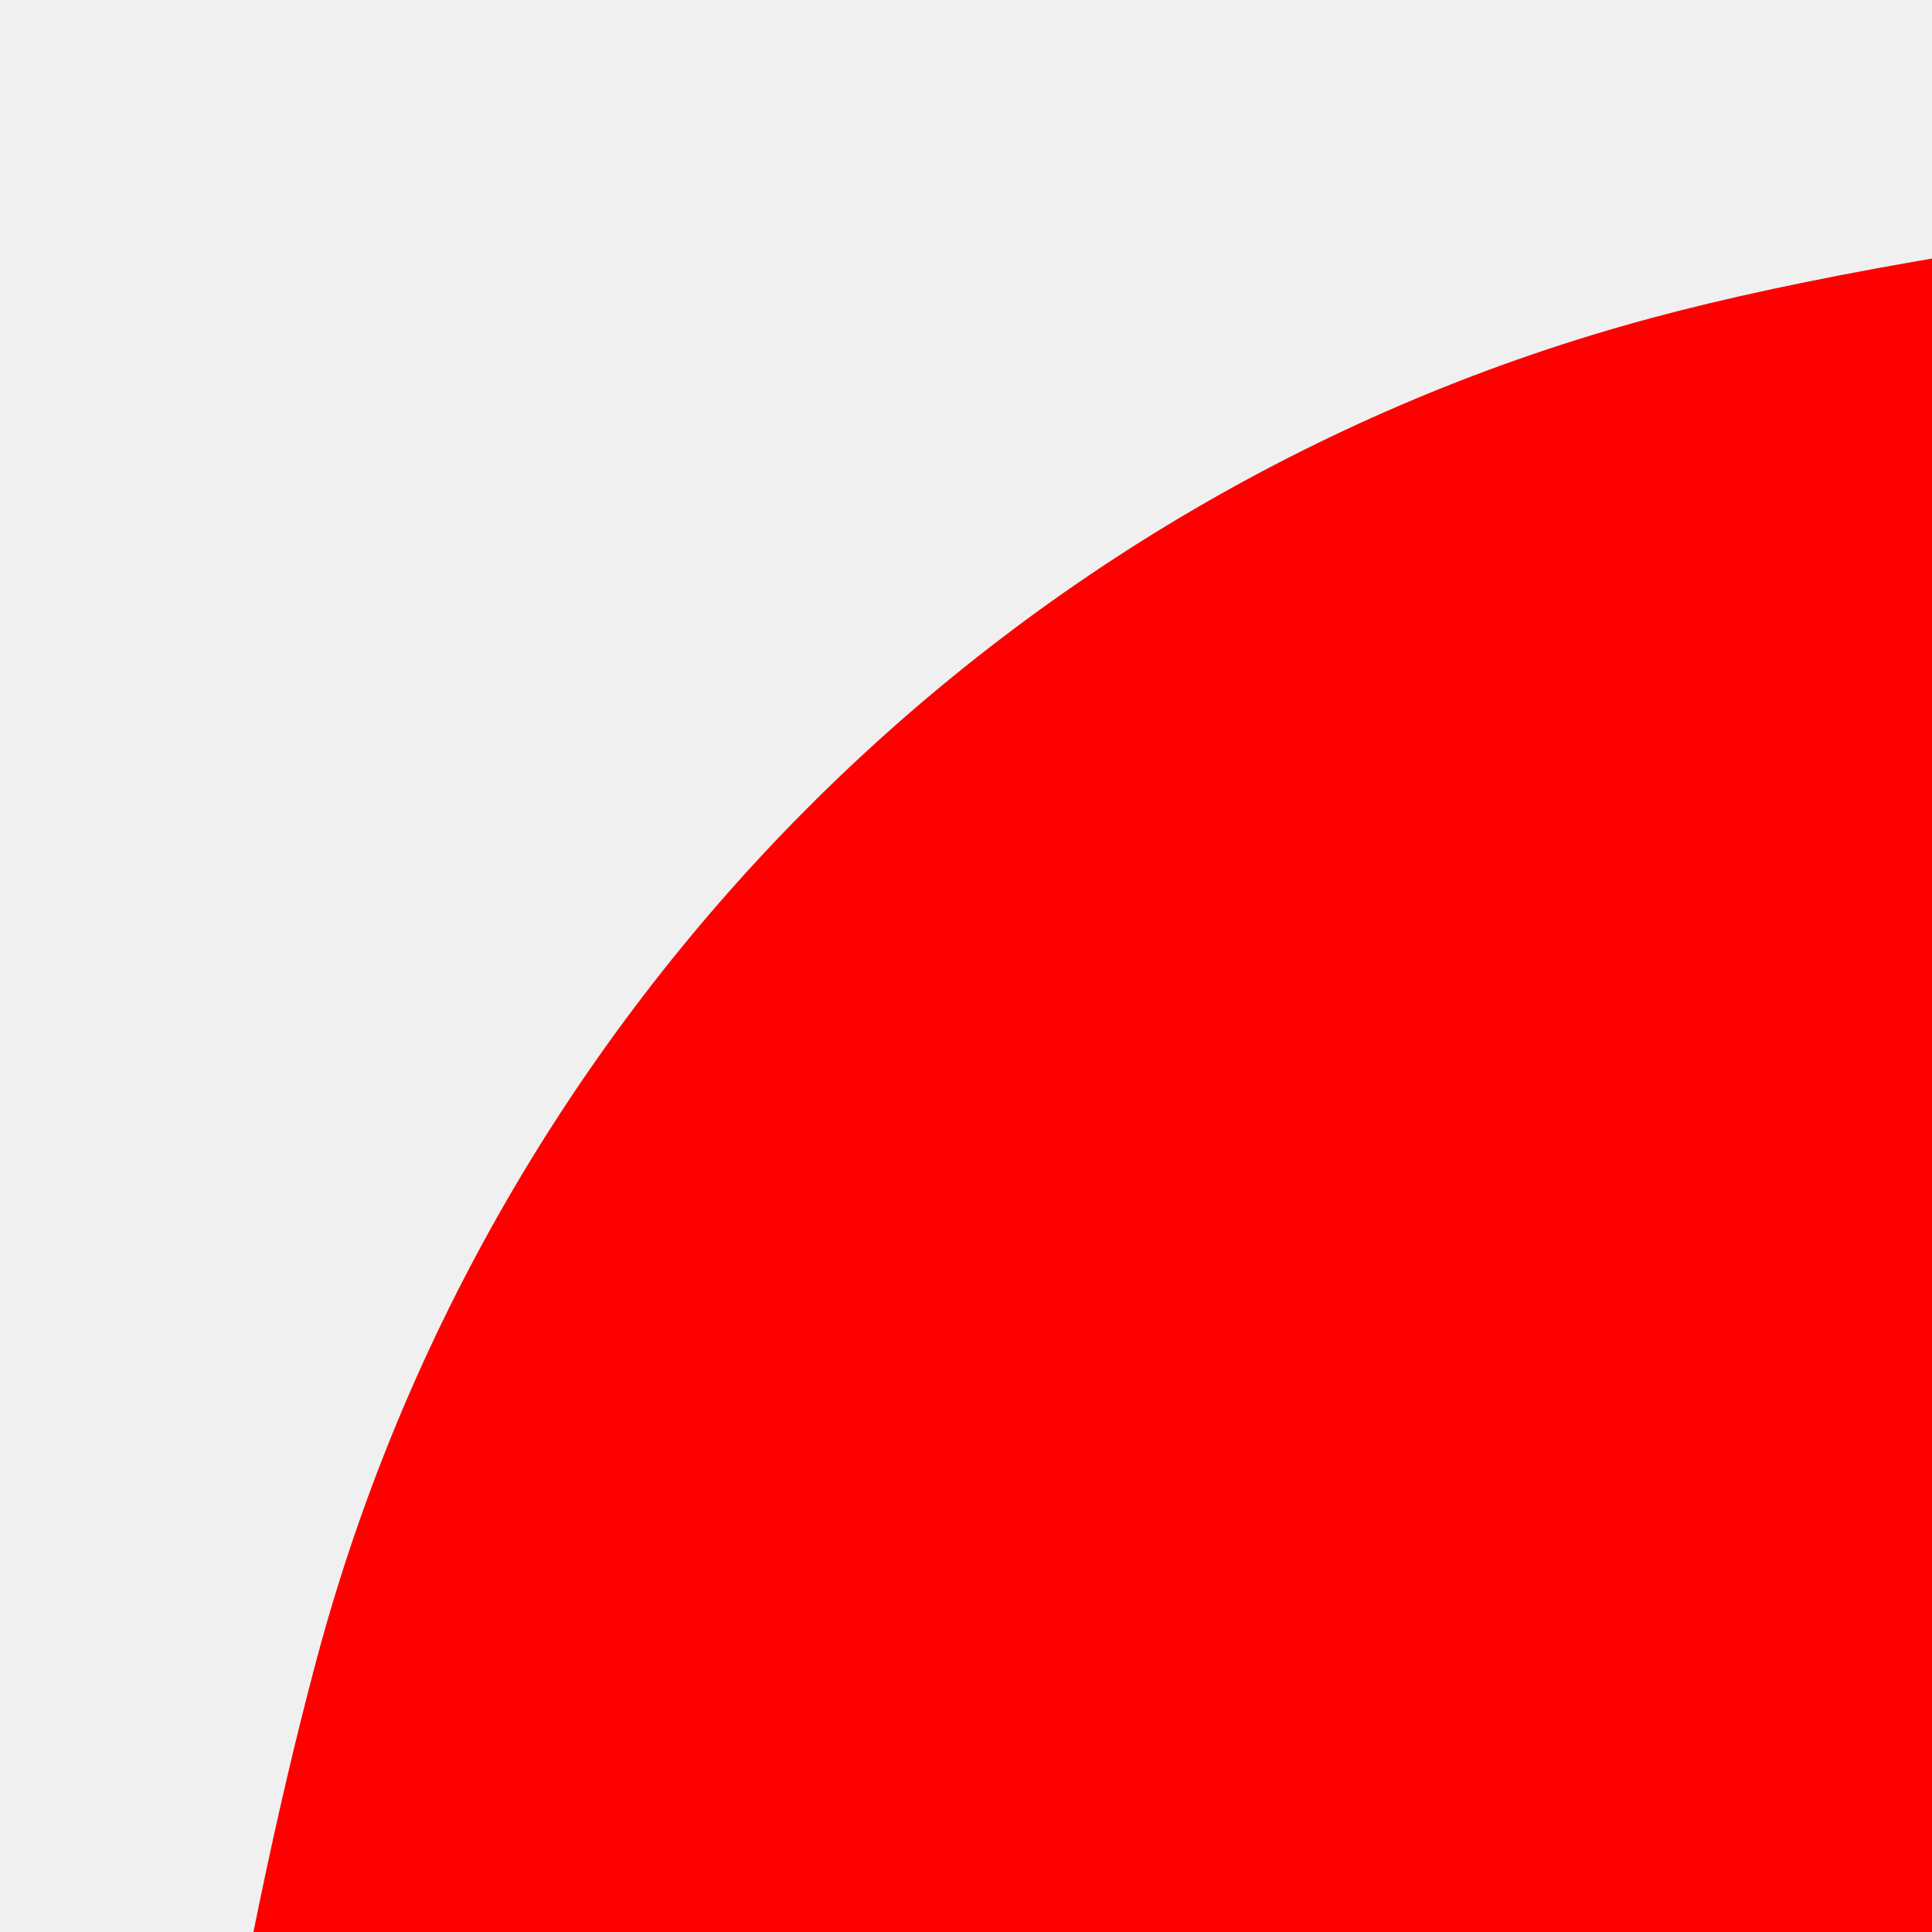
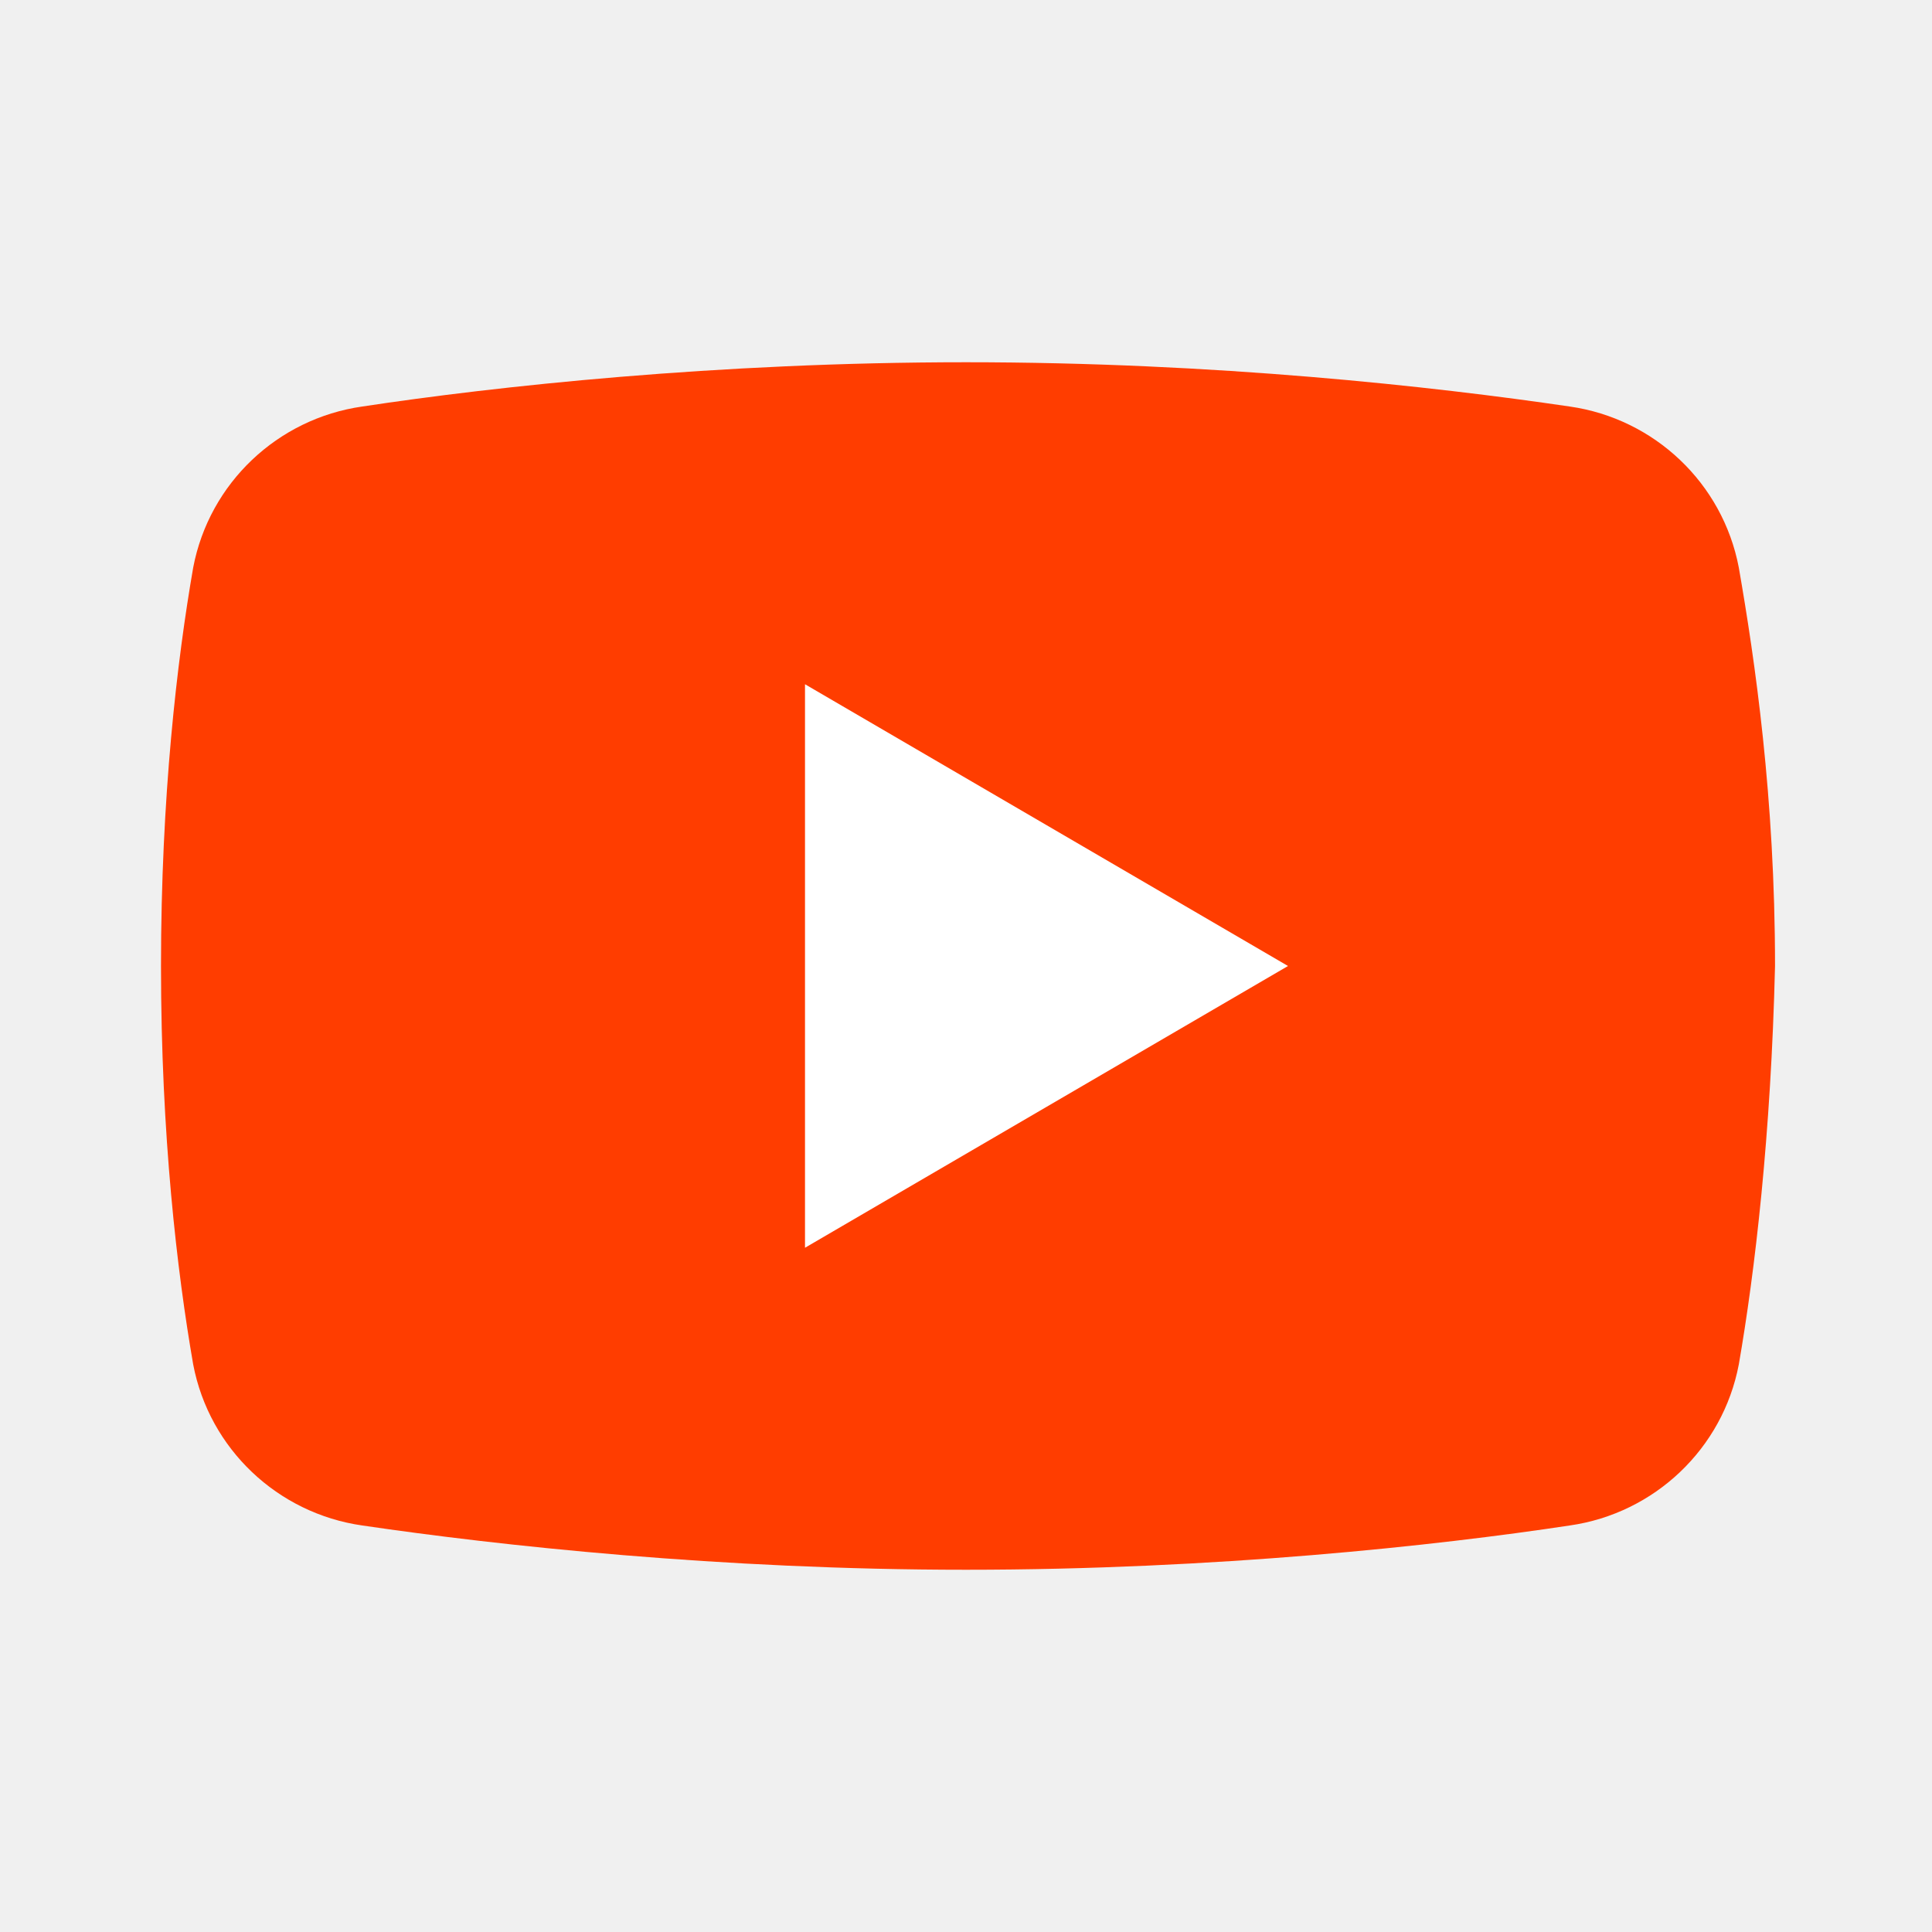
- <svg xmlns="http://www.w3.org/2000/svg" height="30px" width="30px" viewBox="0 0 30 30">
-   <path d="M229.763 25.817c-2.699-10.162-10.65-18.165-20.748-20.881C190.716 0 117.333 0 117.333 0S43.951 0 25.651 4.936C15.553 7.652 7.6 15.655 4.903 25.817 0 44.236 0 82.667 0 82.667s0 38.429 4.903 56.85C7.6 149.68 15.553 157.681 25.65 160.4c18.3 4.934 91.682 4.934 91.682 4.934s73.383 0 91.682-4.934c10.098-2.718 18.049-10.72 20.748-20.882 4.904-18.421 4.904-56.85 4.904-56.85s0-38.431-4.904-56.85" fill="red" />
-   <path d="M93.333 117.559l61.333-34.89-61.333-34.894z" fill="#fff" />
+ <svg xmlns="http://www.w3.org/2000/svg" viewBox="0 0 48 48" width="48px" height="48px">
+   <path fill="#FF3D00" d="M43.2,33.9c-0.4,2.1-2.1,3.7-4.2,4c-3.3,0.5-8.8,1.1-15,1.1c-6.1,0-11.6-0.6-15-1.1c-2.1-0.3-3.8-1.9-4.2-4C4.4,31.6,4,28.2,4,24c0-4.2,0.4-7.6,0.8-9.9c0.4-2.1,2.1-3.7,4.2-4C12.3,9.6,17.8,9,24,9c6.2,0,11.6,0.6,15,1.1c2.1,0.3,3.8,1.9,4.2,4c0.4,2.3,0.9,5.7,0.9,9.9C44,28.2,43.6,31.6,43.2,33.9z" />
+   <path fill="#FFF" d="M20 31L20 17 32 24z" />
</svg>
